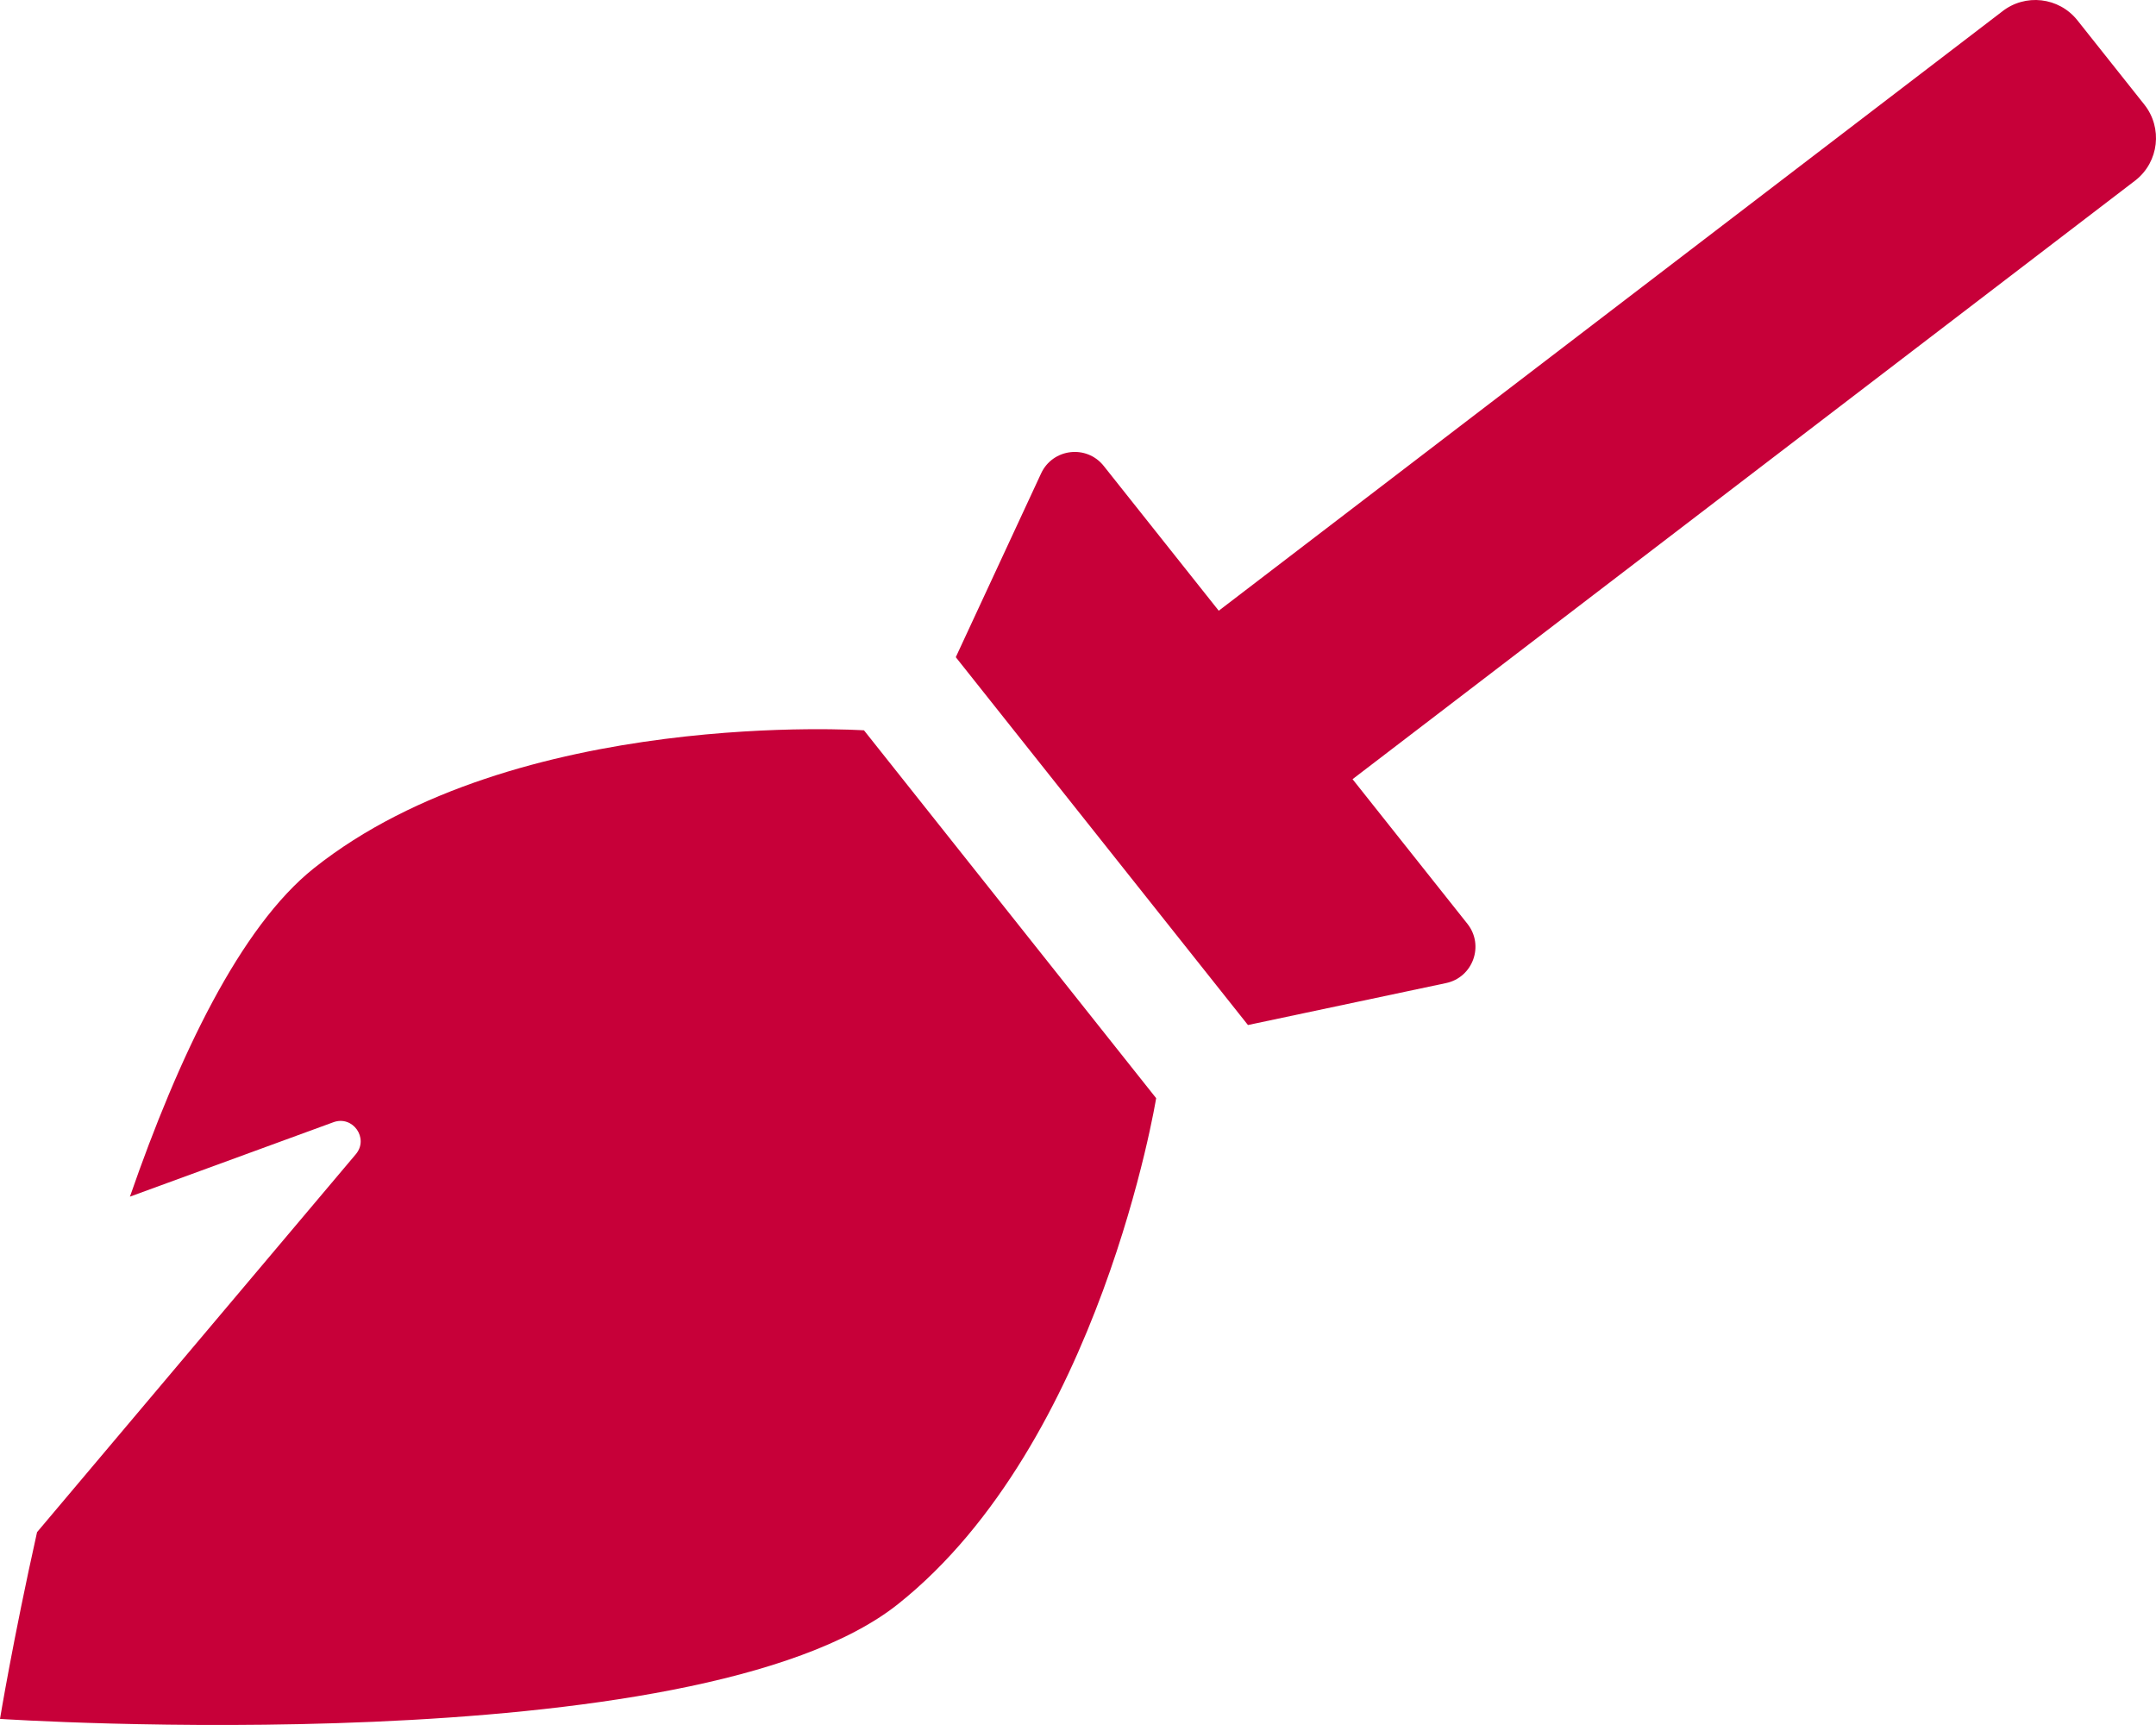
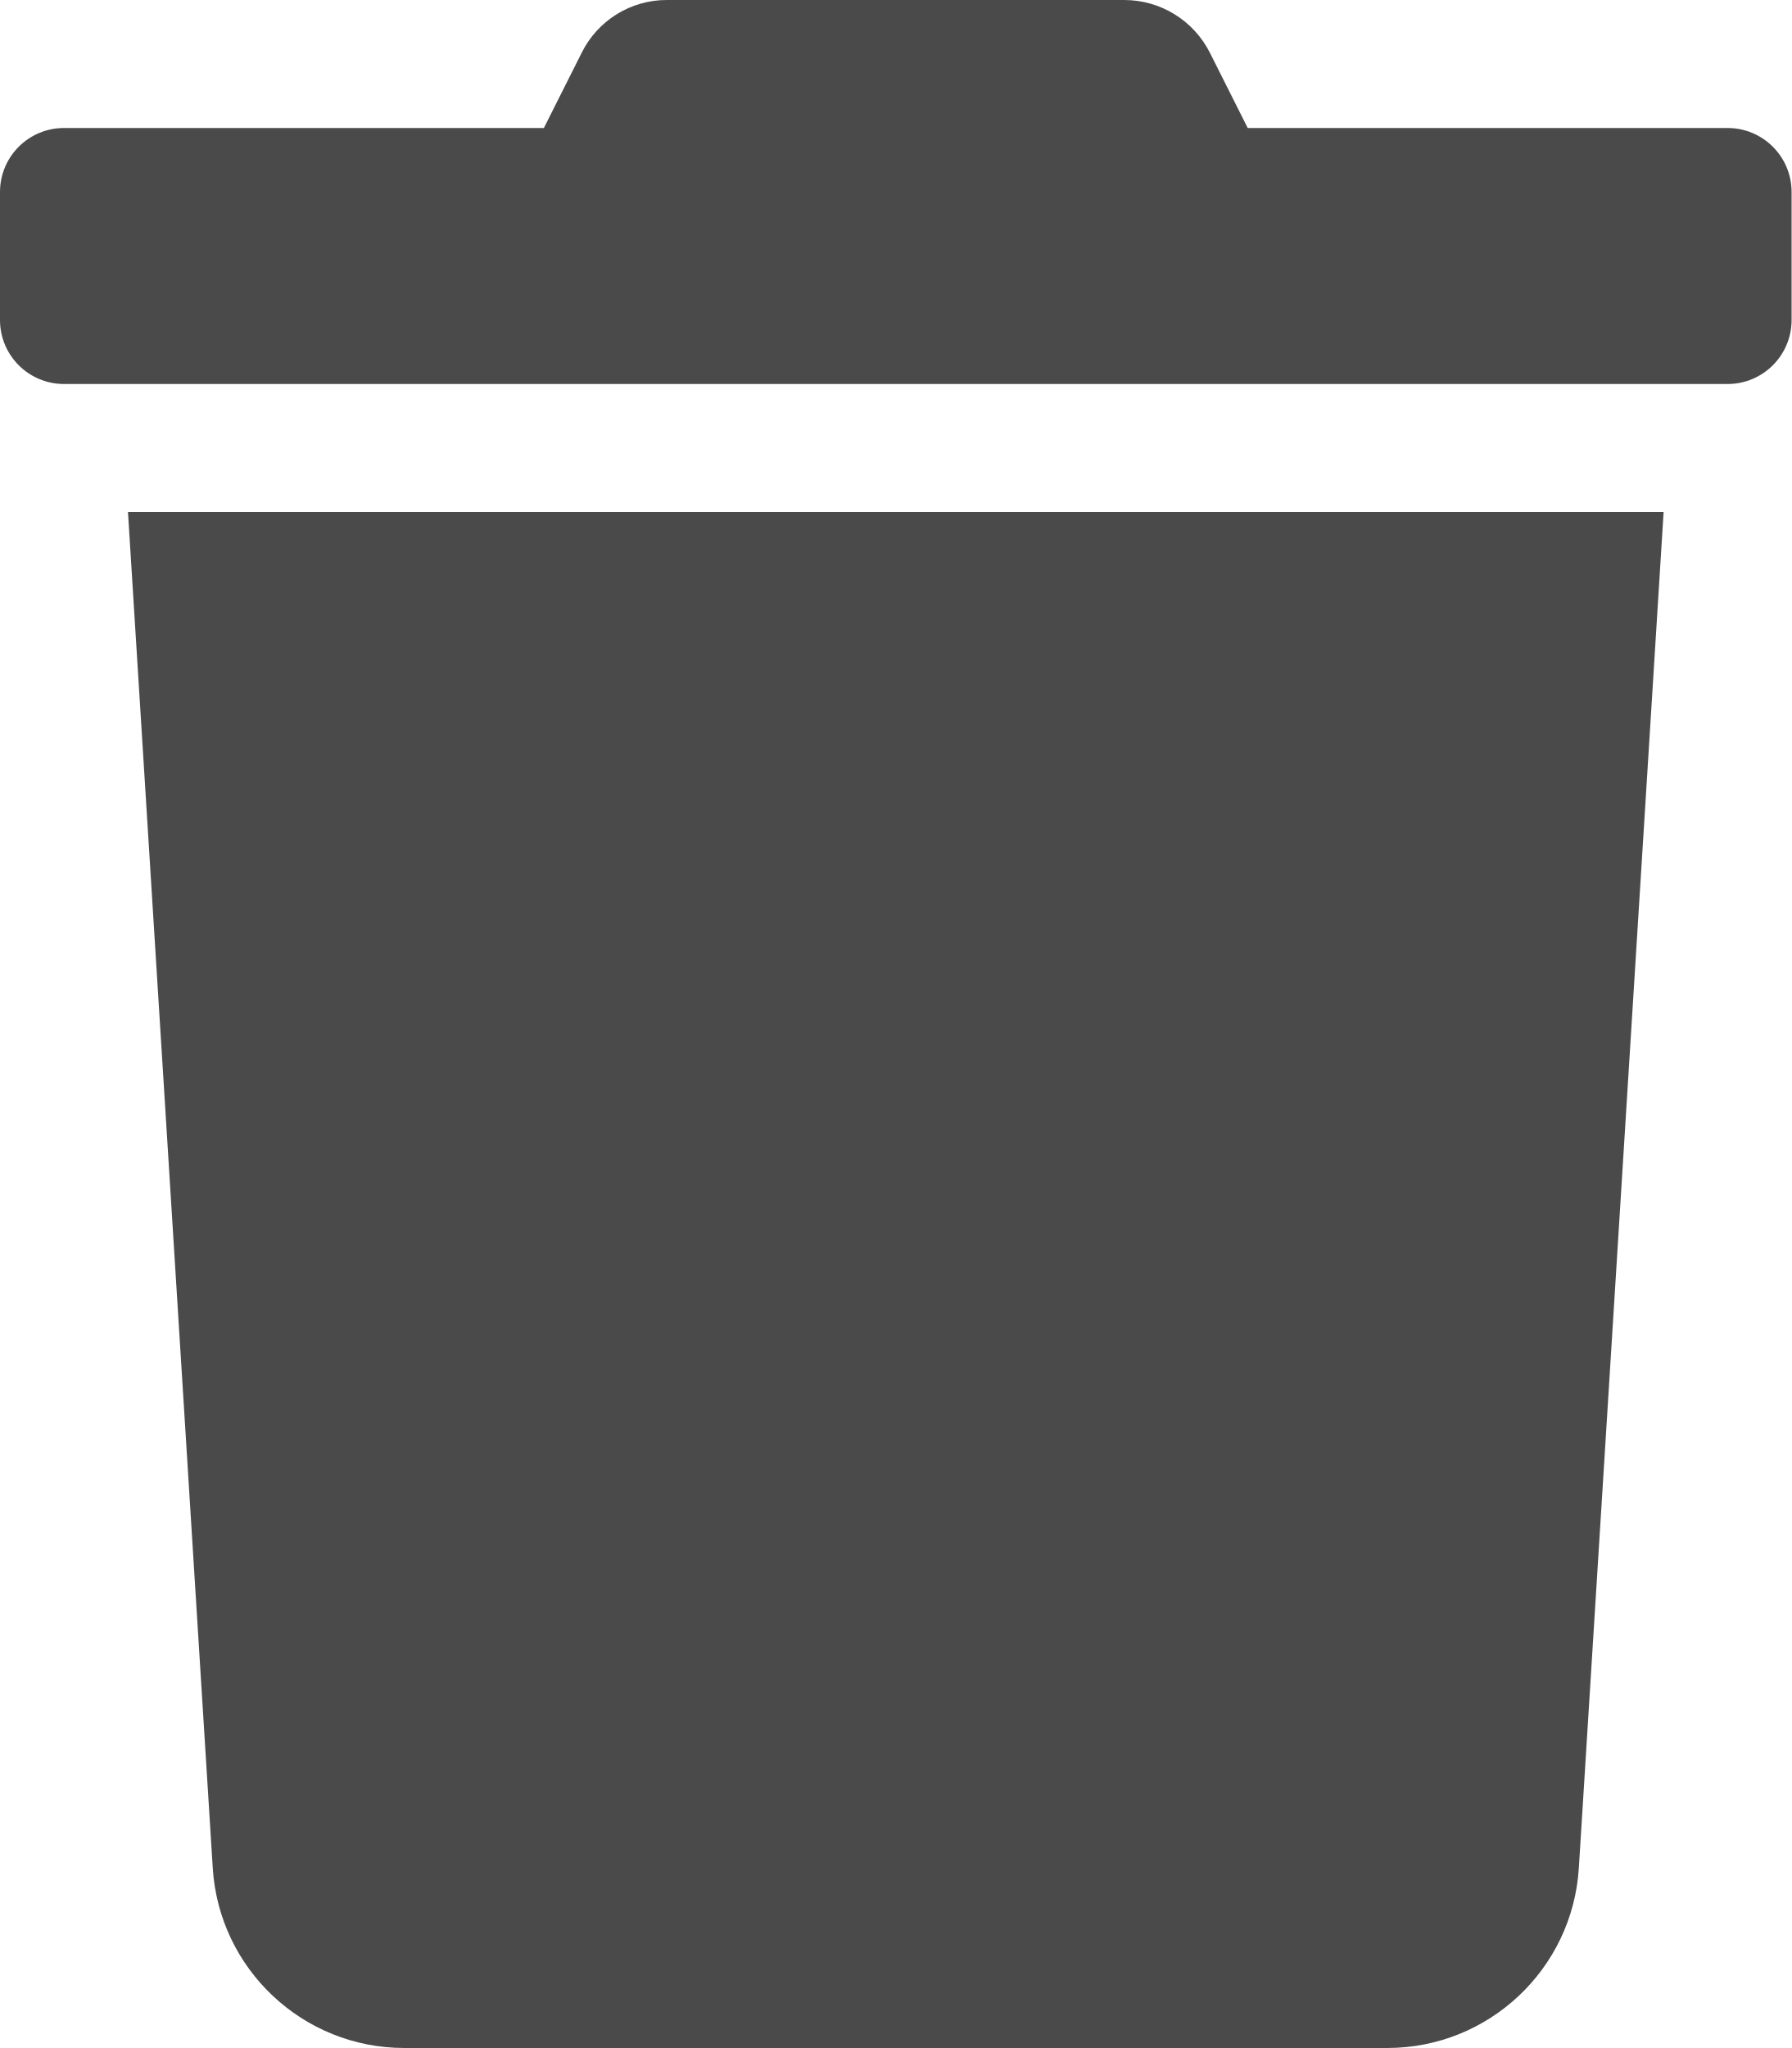
- <svg xmlns="http://www.w3.org/2000/svg" aria-hidden="true" focusable="false" data-prefix="fas" data-icon="broom" role="img" viewBox="0 0 640 512" class="svg-inline--fa fa-broom fa-w-20 fa-7x">
-   <path fill="#C70039" d="M256.47 216.77l86.73 109.18s-16.6 102.36-76.57 150.12C206.66 523.85 0 510.19 0 510.19s3.8-23.14 11-55.43l94.62-112.17c3.97-4.7-.87-11.62-6.65-9.5l-60.4 22.09c14.44-41.66 32.72-80.04 54.6-97.47 59.97-47.76 163.3-40.94 163.3-40.94zM636.53 31.03l-19.86-25c-5.49-6.9-15.52-8.05-22.41-2.56l-232.48 177.8-34.14-42.97c-5.09-6.41-15.14-5.21-18.59 2.21l-25.33 54.55 86.73 109.18 58.8-12.45c8-1.69 11.42-11.2 6.34-17.6l-34.09-42.92 232.48-177.8c6.89-5.48 8.04-15.53 2.55-22.44z" class="" />
+ <svg xmlns="http://www.w3.org/2000/svg" aria-hidden="true" focusable="false" data-prefix="fas" data-icon="trash" role="img" viewBox="0 0 448 512" class="svg-inline--fa fa-trash fa-w-14 fa-9x">
+   <path fill="#4a4a4a" d="M432 32H312l-9.4-18.7A24 24 0 0 0 281.1 0H166.8a23.72 23.72 0 0 0-21.4 13.3L136 32H16A16 16 0 0 0 0 48v32a16 16 0 0 0 16 16h416a16 16 0 0 0 16-16V48a16 16 0 0 0-16-16zM53.2 467a48 48 0 0 0 47.9 45h245.8a48 48 0 0 0 47.9-45L416 128H32z" class="" />
</svg>
